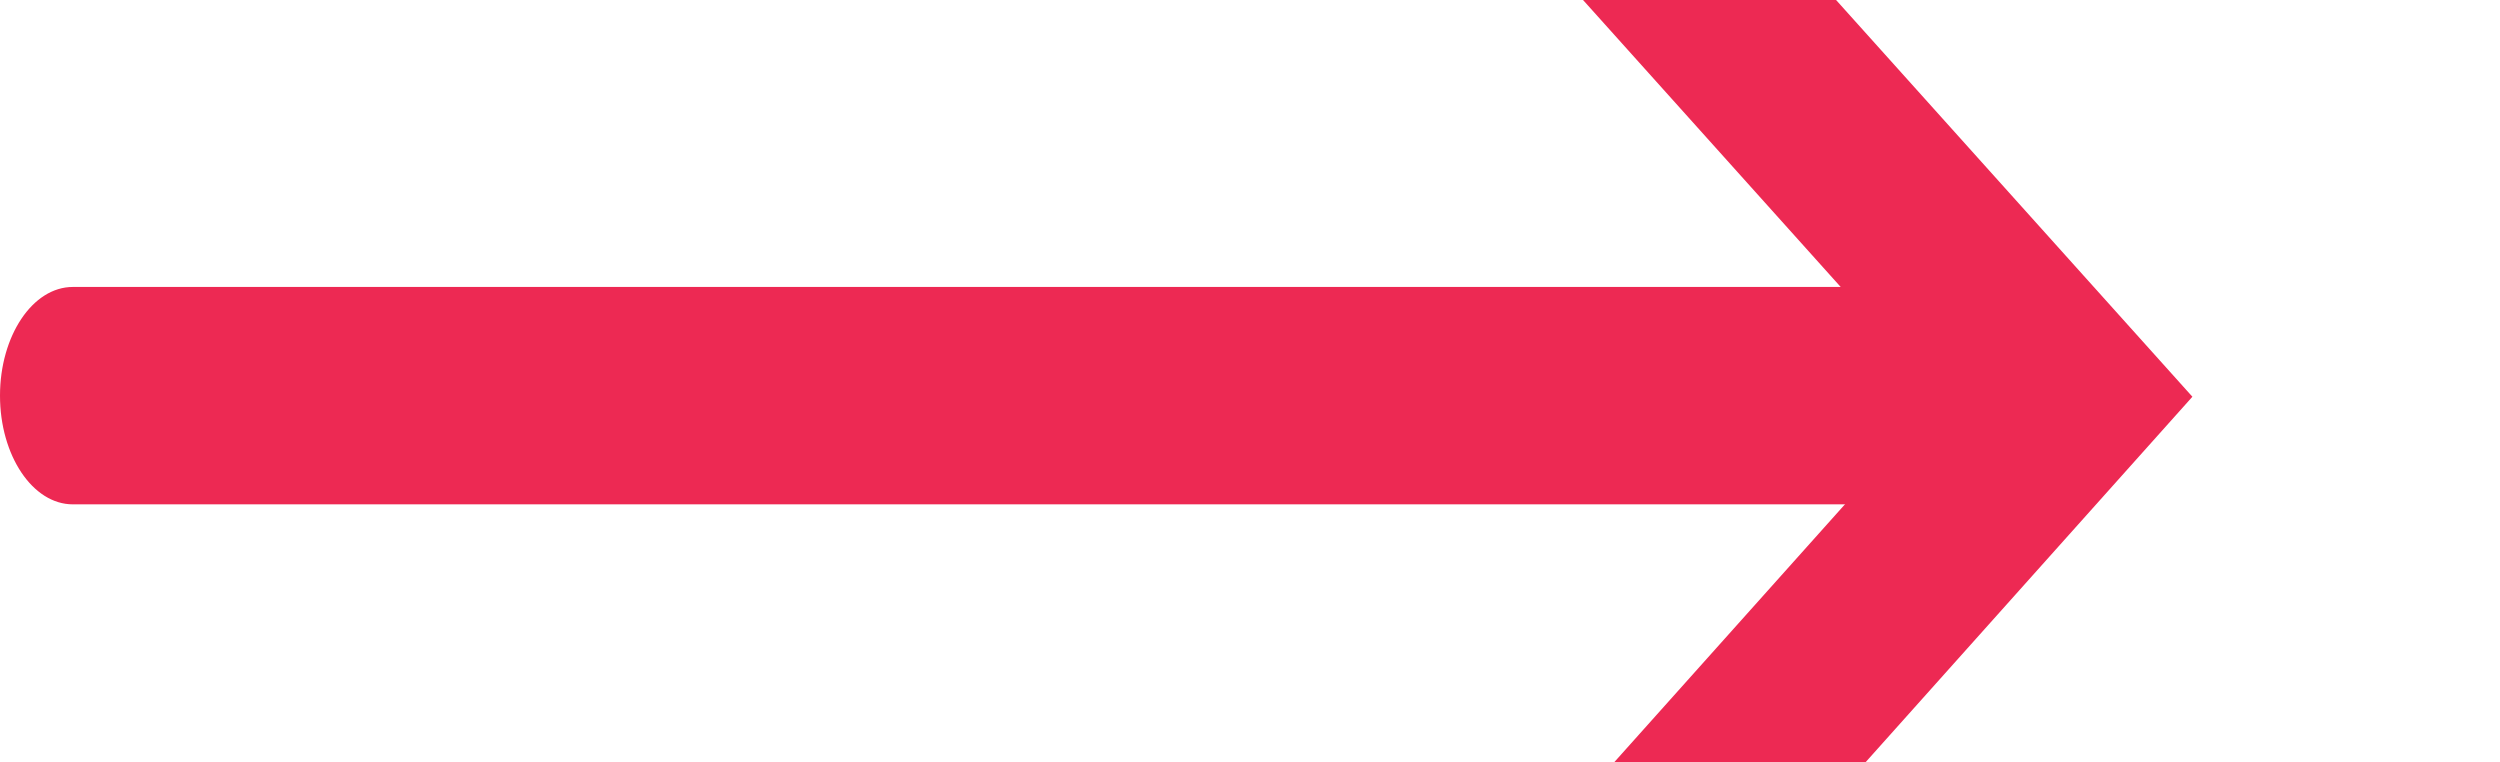
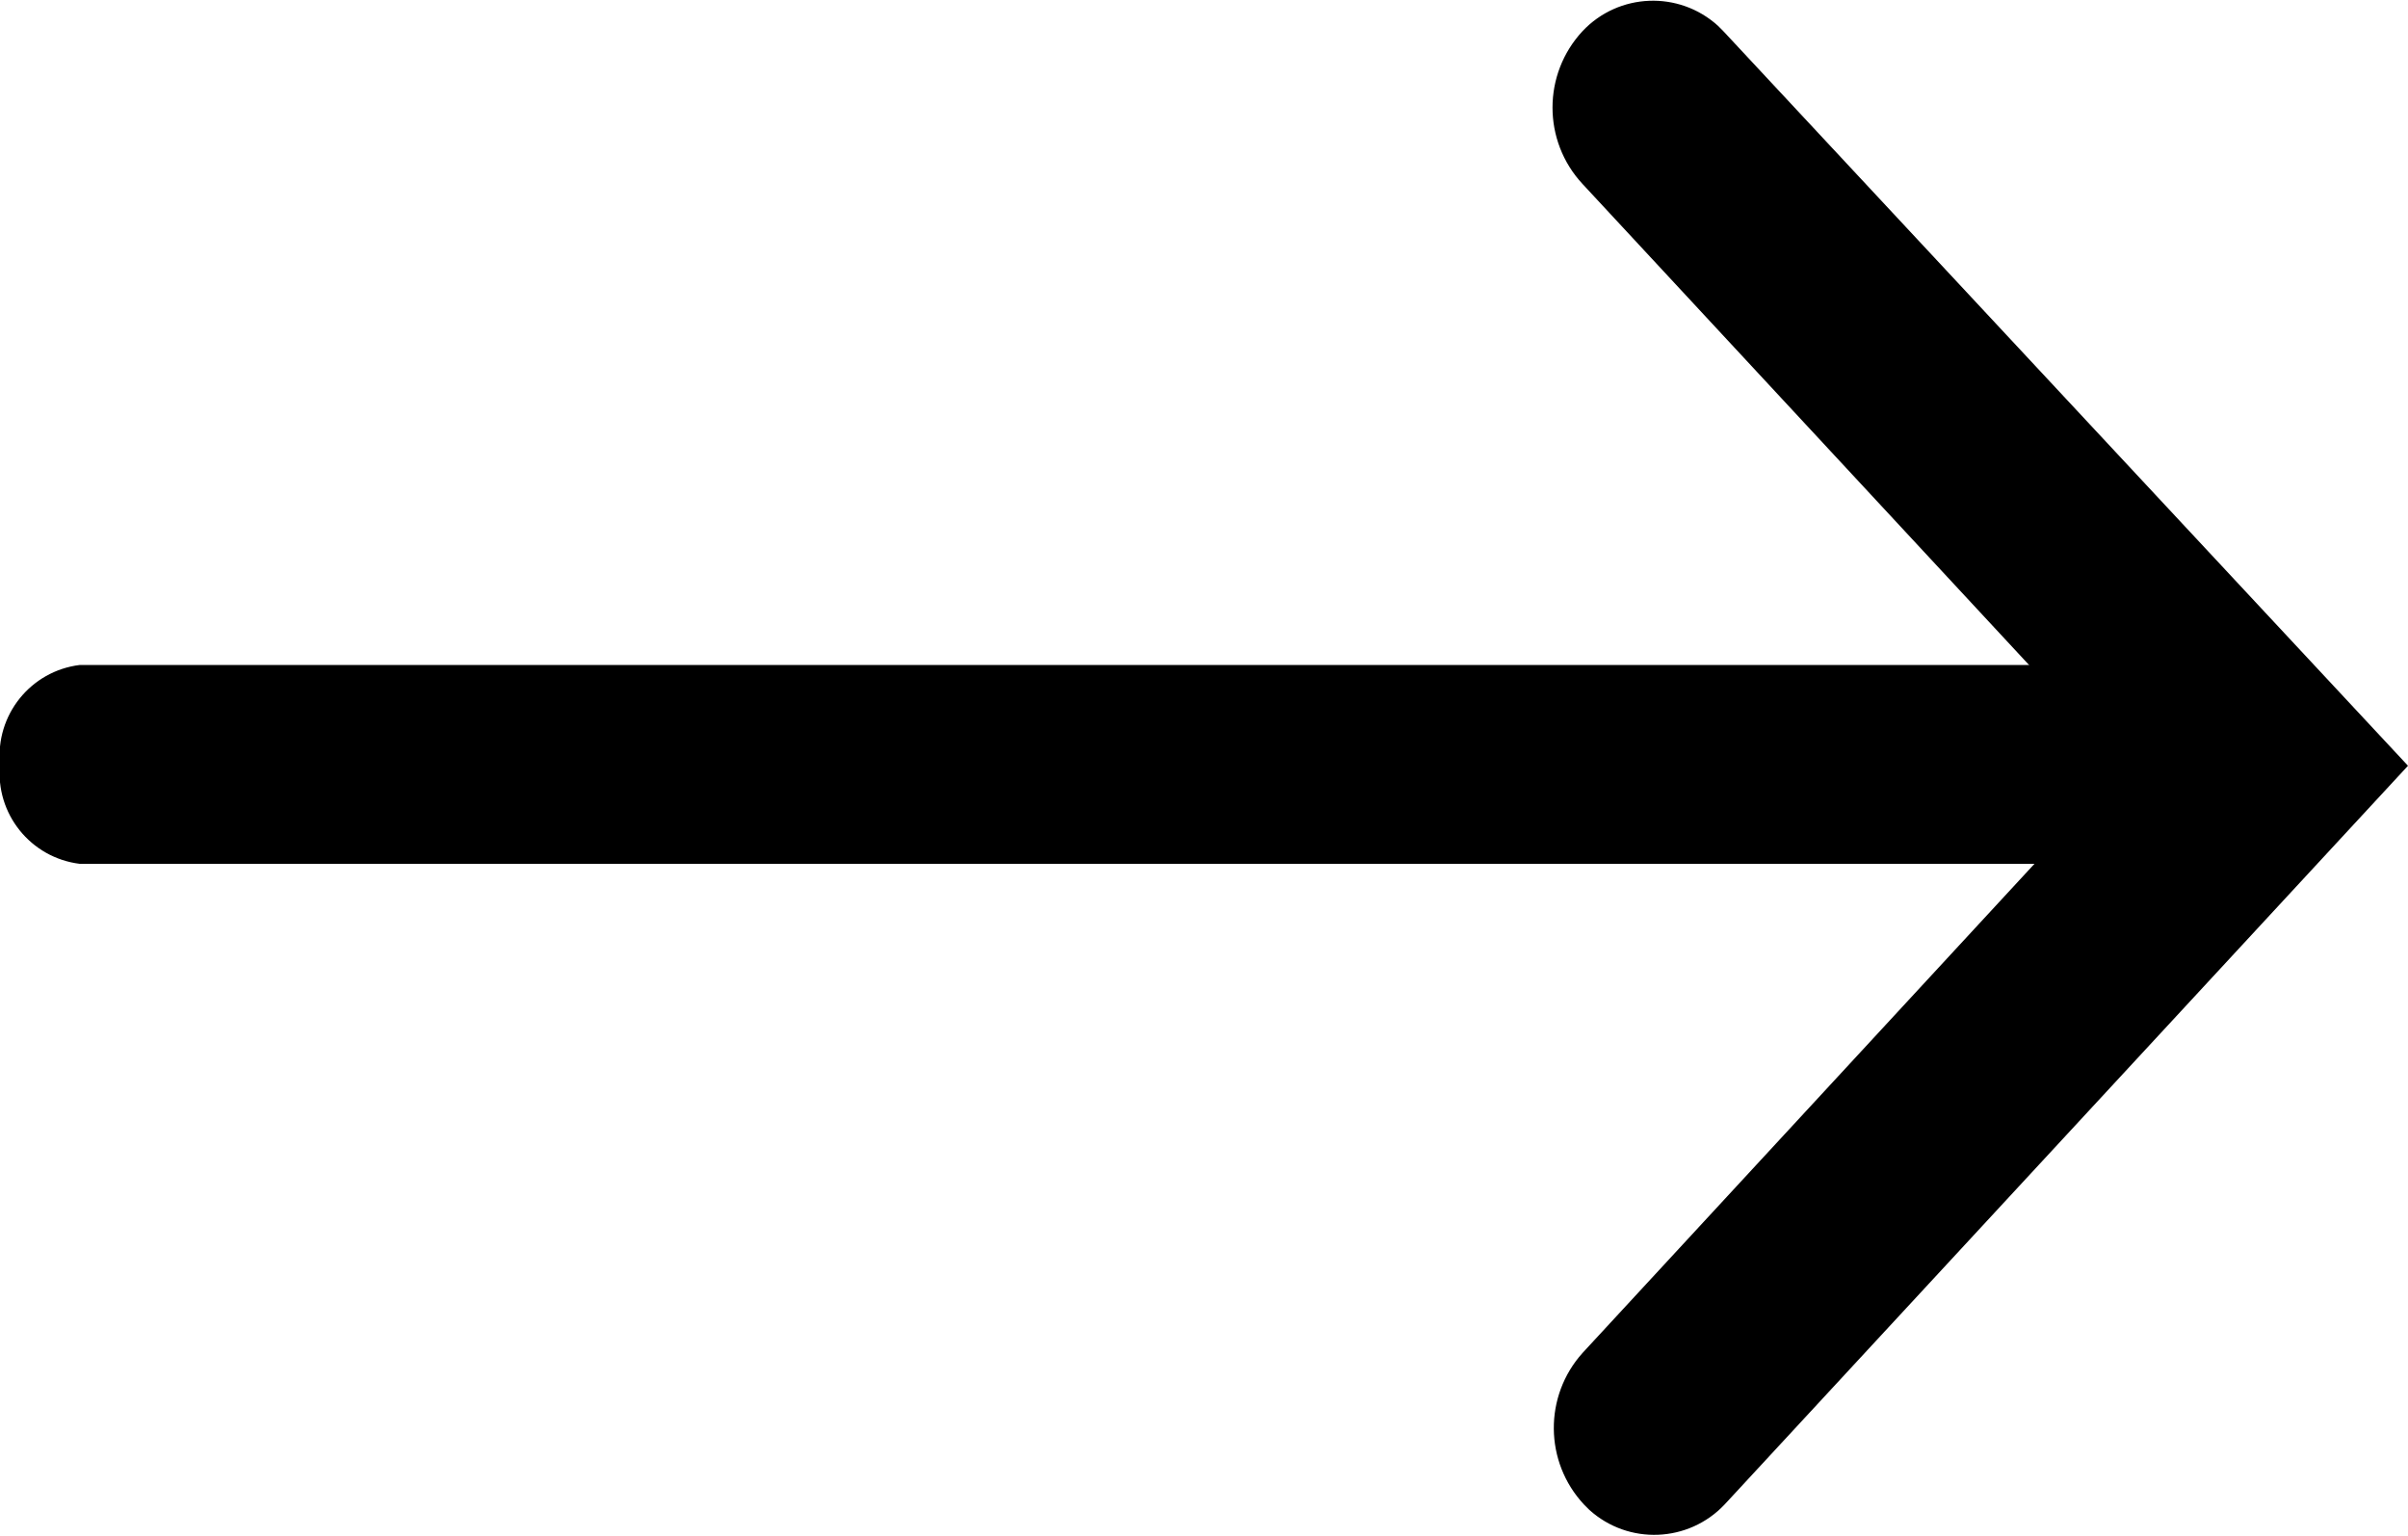
- <svg xmlns="http://www.w3.org/2000/svg" xmlns:xlink="http://www.w3.org/1999/xlink" width="23" height="7.01">
-   <defs>
-     <path id="a" d="M309.84 1201.25l5.01-5.6-5.01-5.58 1.16-1.3 6.17 6.87-6.17 6.9z" />
-     <path id="b" d="M297.67 1196.63c-.37 0-.67-.45-.67-1s.3-1 .67-1h17.66c.37 0 .67.45.67 1s-.3 1-.67 1z" />
-   </defs>
-   <use fill="#ed2953" xlink:href="#a" transform="translate(-297 -1191.99)" />
-   <use fill="#ed2953" xlink:href="#b" transform="translate(-297 -1191.99)" />
+ <svg xmlns="http://www.w3.org/2000/svg" class="icon__arrow--right" viewBox="0 0 35.59 22.7">
+   <path d="M23.39 20l8-8.66-8-8.62a1.66 1.66 0 0 1 0-2.26 1.43 1.43 0 0 1 2-.08l.08.08 10.12 10.86-10.1 10.92a1.43 1.43 0 0 1-2 .08l-.08-.08a1.66 1.66 0 0 1-.02-2.24z" />
+   <path d="M32 12.77H1.18A1.35 1.35 0 0 1 0 11.3a1.35 1.35 0 0 1 1.18-1.47H32a1.35 1.35 0 0 1 1.18 1.47A1.35 1.35 0 0 1 32 12.77" />
</svg>
